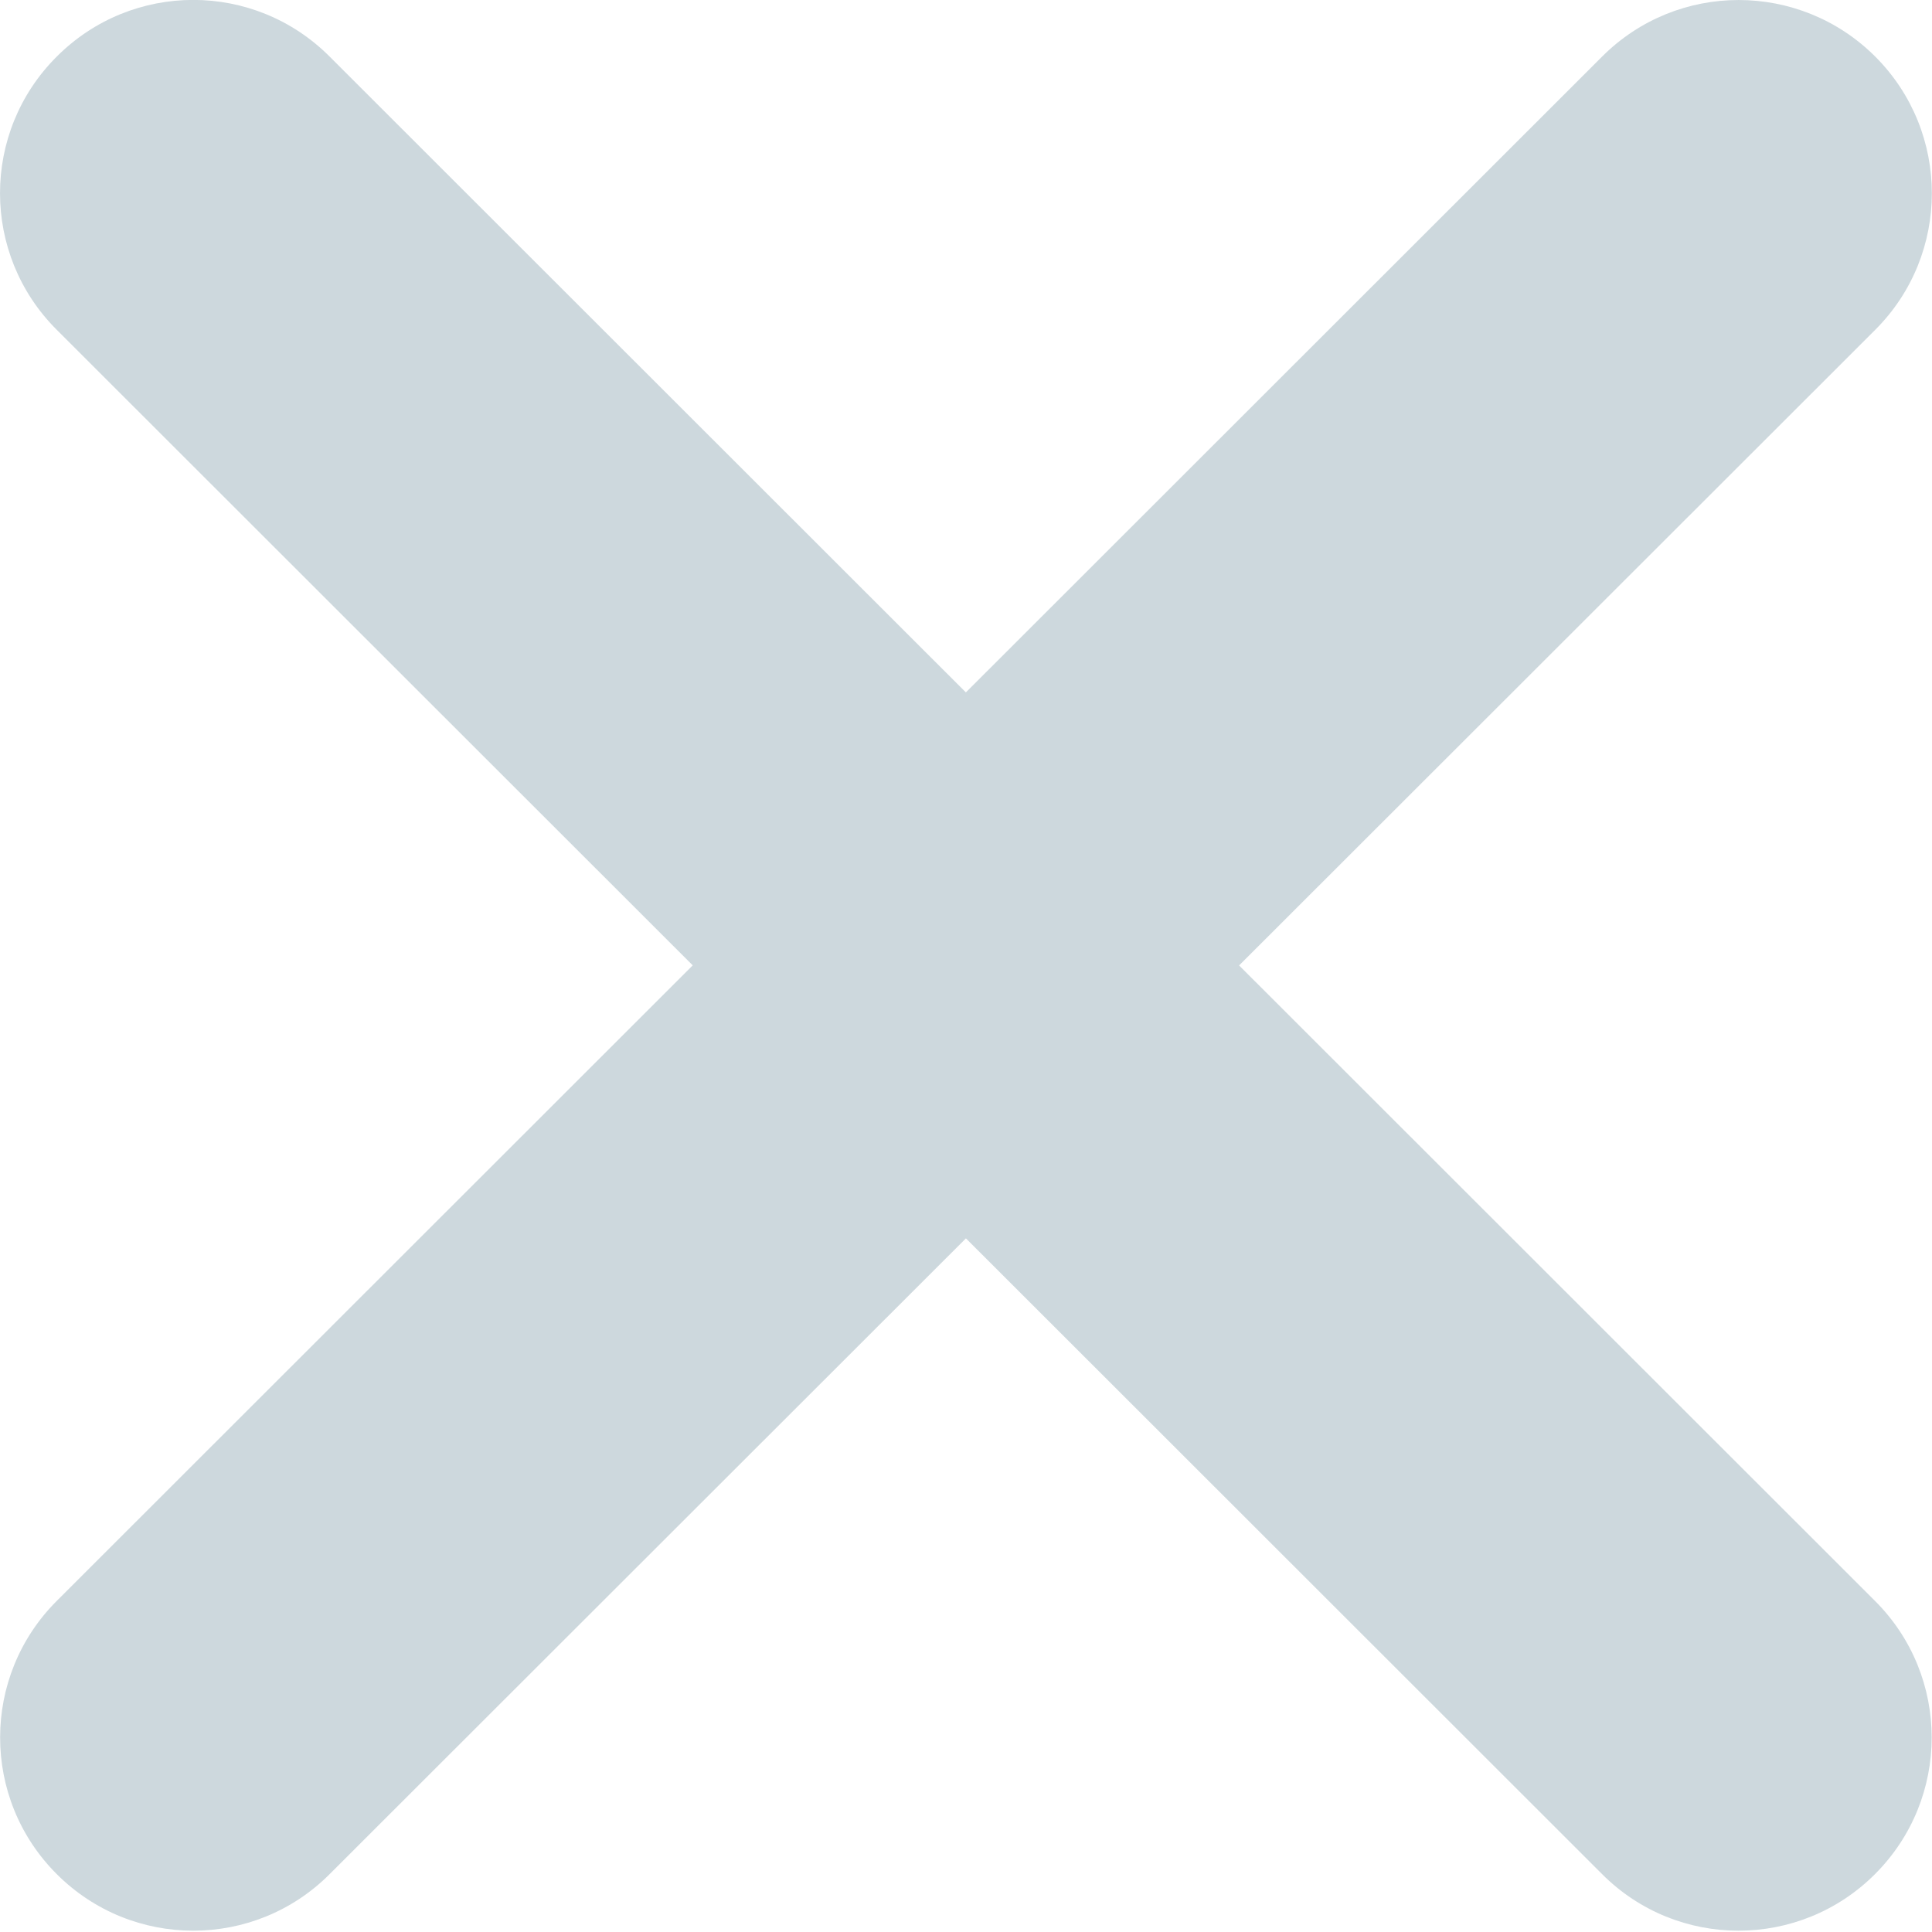
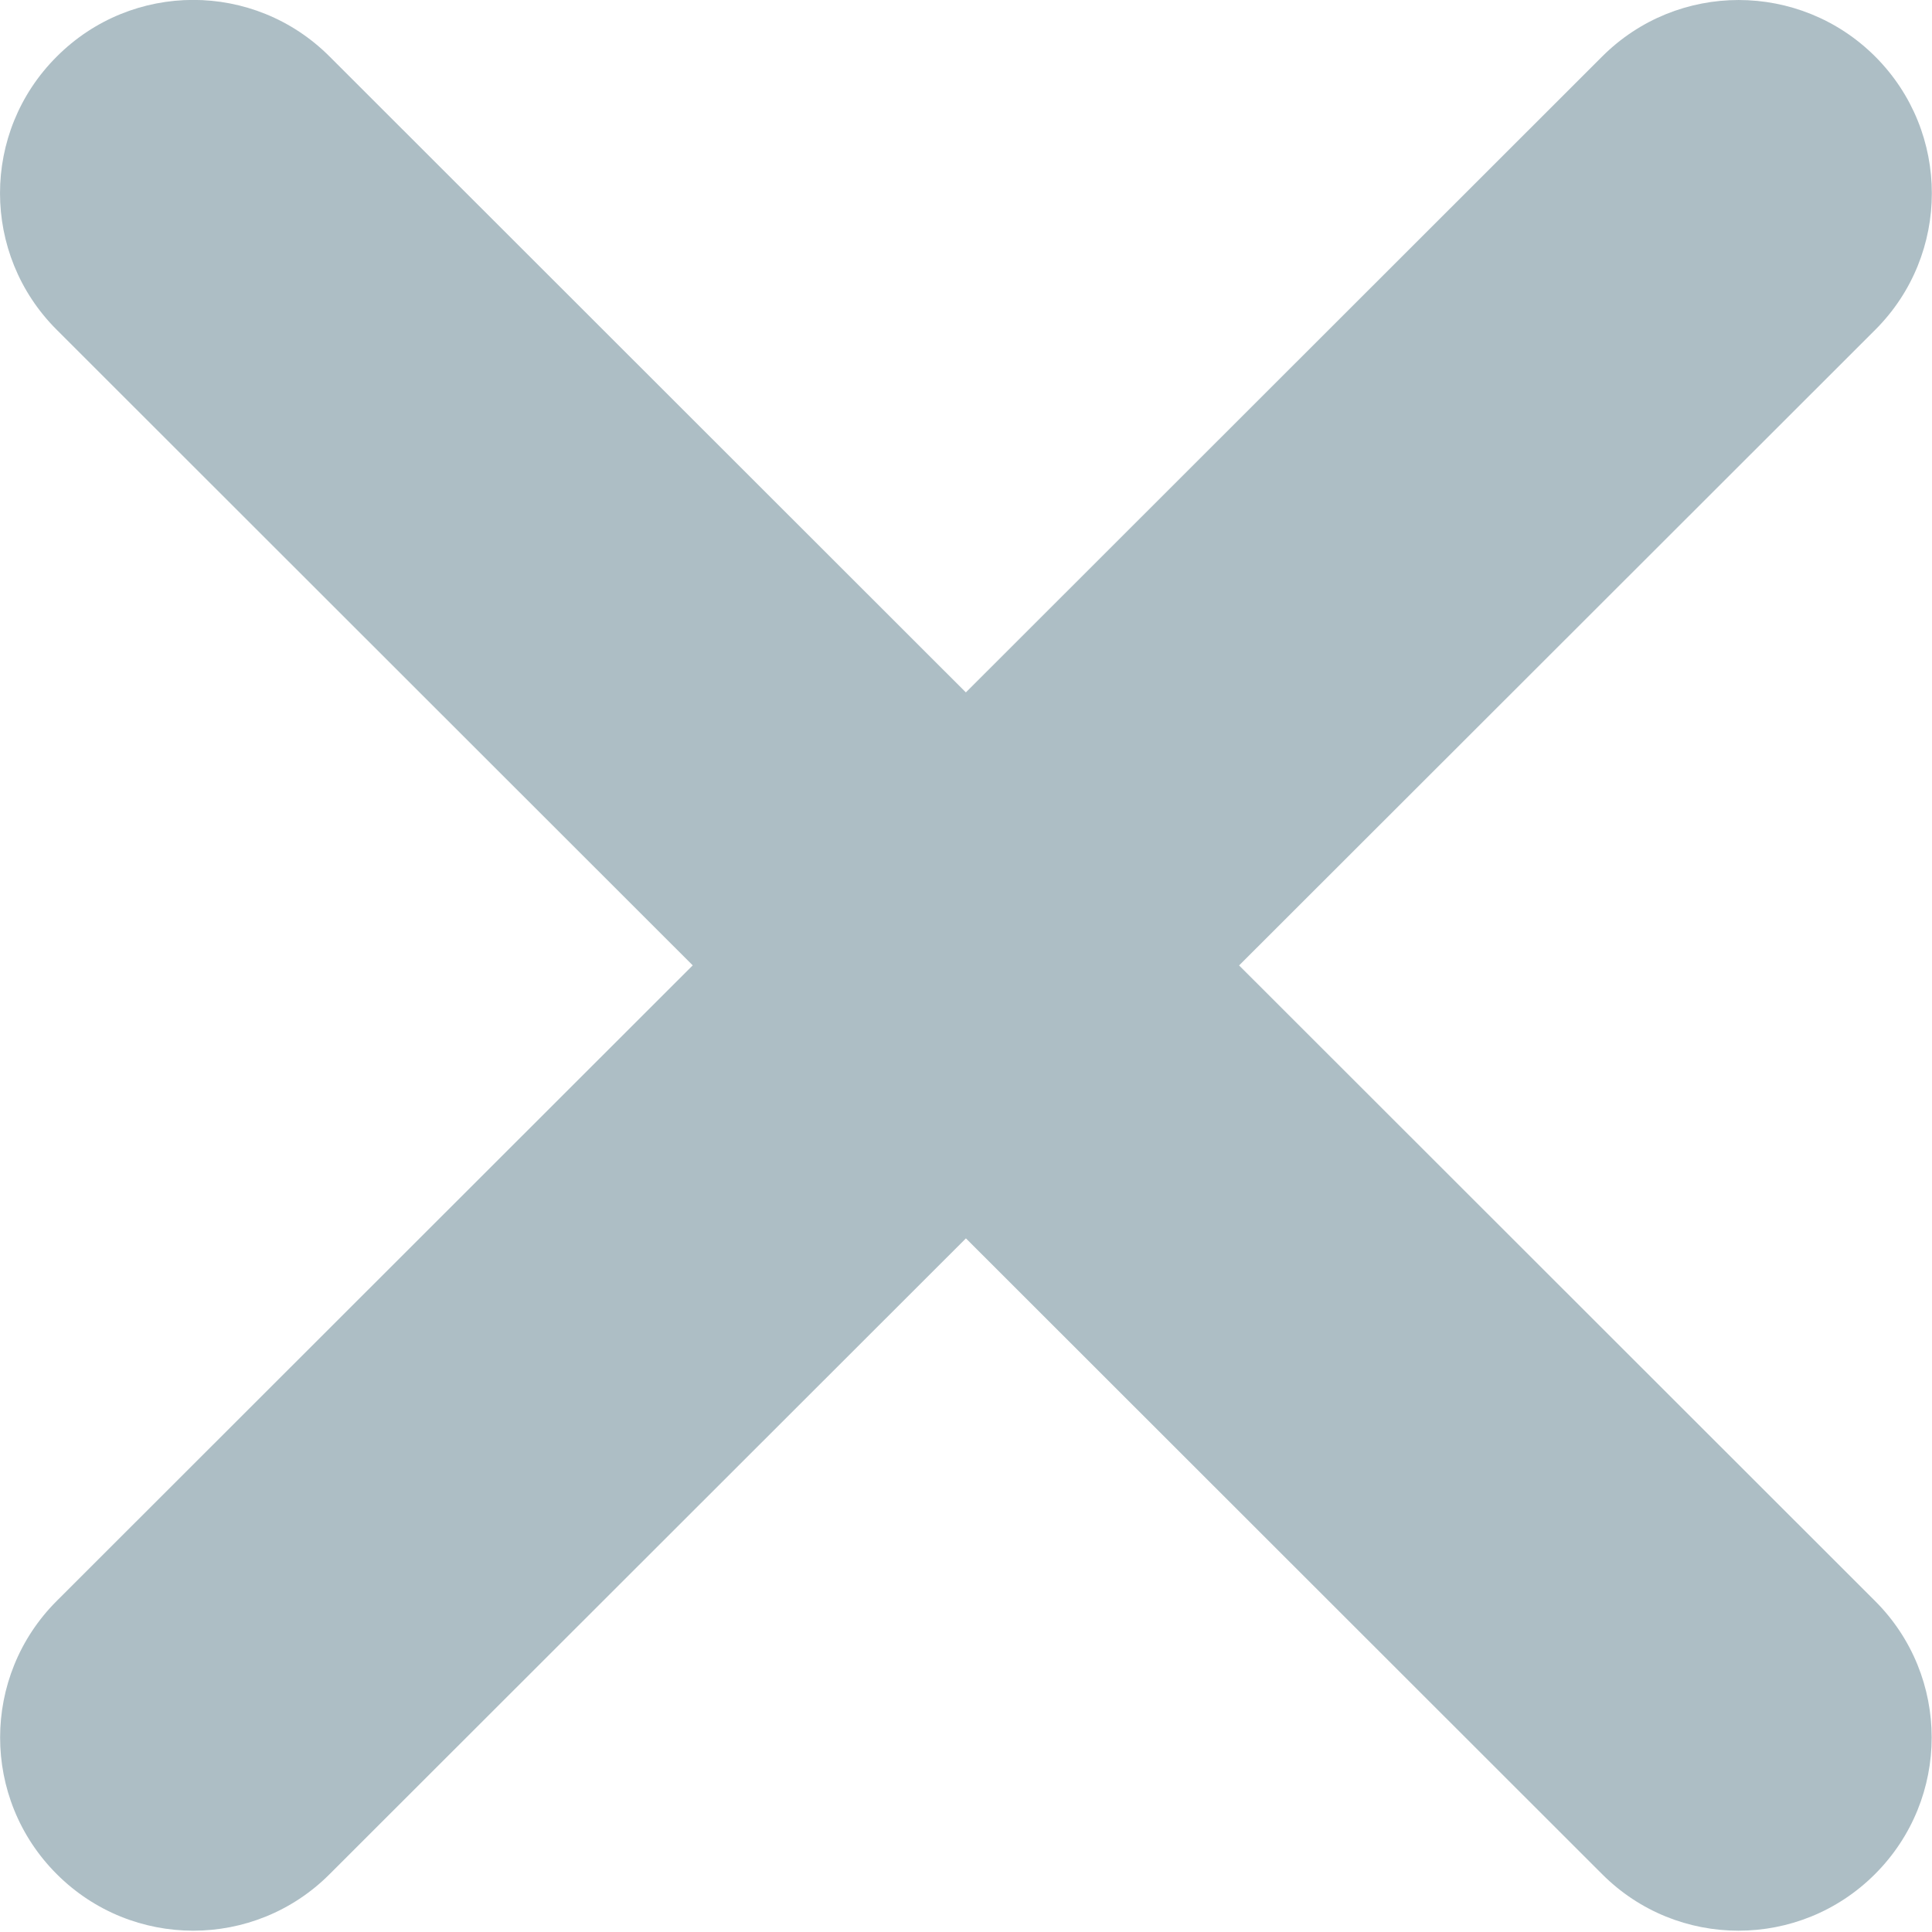
<svg xmlns="http://www.w3.org/2000/svg" width="15" height="15" viewBox="0 0 15 15">
-   <path d="M.44 2.56l11.998 11.99c.585.587 1.535.586 2.12 0 .586-.586.586-1.535 0-2.12L2.56.44C1.974-.148 1.025-.147.44.44c-.587.586-.586 1.535 0 2.12zM12.438.44L.44 12.43c-.585.585-.586 1.534 0 2.12.585.586 1.535.587 2.12 0l12-11.99c.585-.585.585-1.534 0-2.12-.586-.586-1.536-.587-2.122 0z" fill="#CDD8DD" fill-rule="nonzero" id="app-icon" />
+   <path d="M.44 2.56l11.998 11.99c.585.587 1.535.586 2.12 0 .586-.586.586-1.535 0-2.12L2.56.44C1.974-.148 1.025-.147.44.44c-.587.586-.586 1.535 0 2.12zM12.438.44L.44 12.43c-.585.585-.586 1.534 0 2.12.585.586 1.535.587 2.12 0l12-11.99c.585-.585.585-1.534 0-2.12-.586-.586-1.536-.587-2.122 0z" fill="#ADBEC5" fill-rule="nonzero" id="app-icon" />
</svg>
